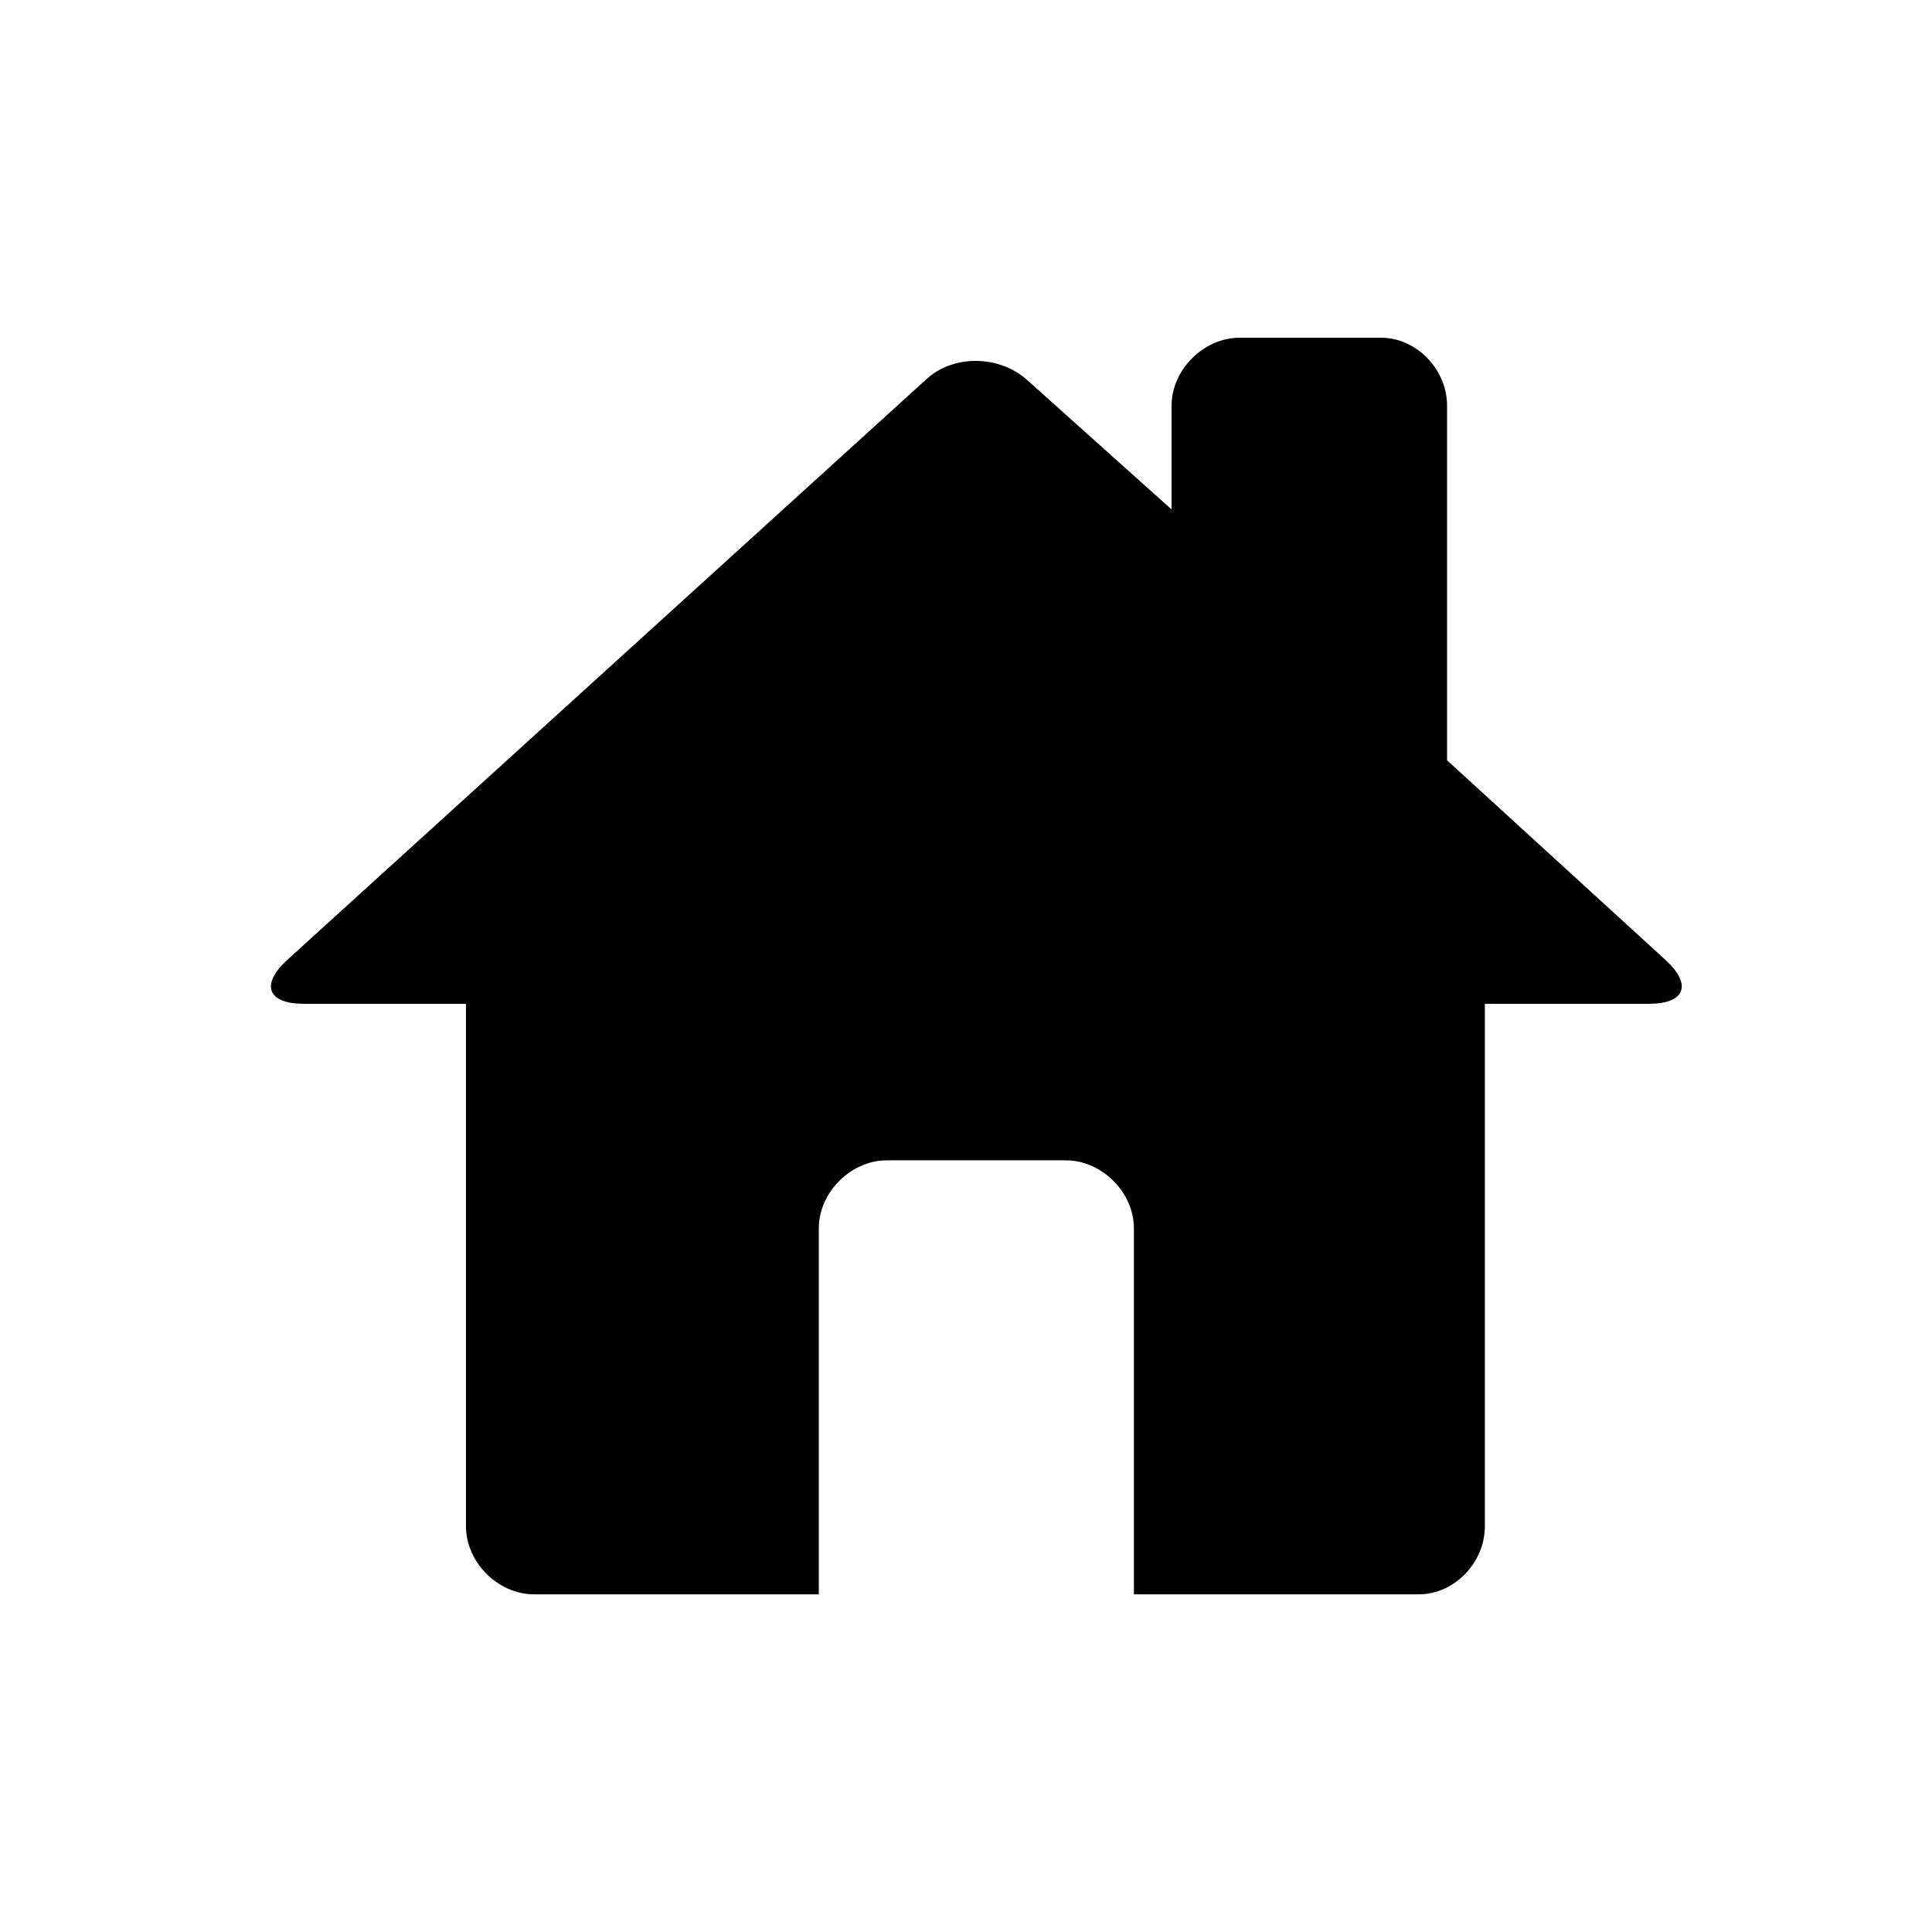
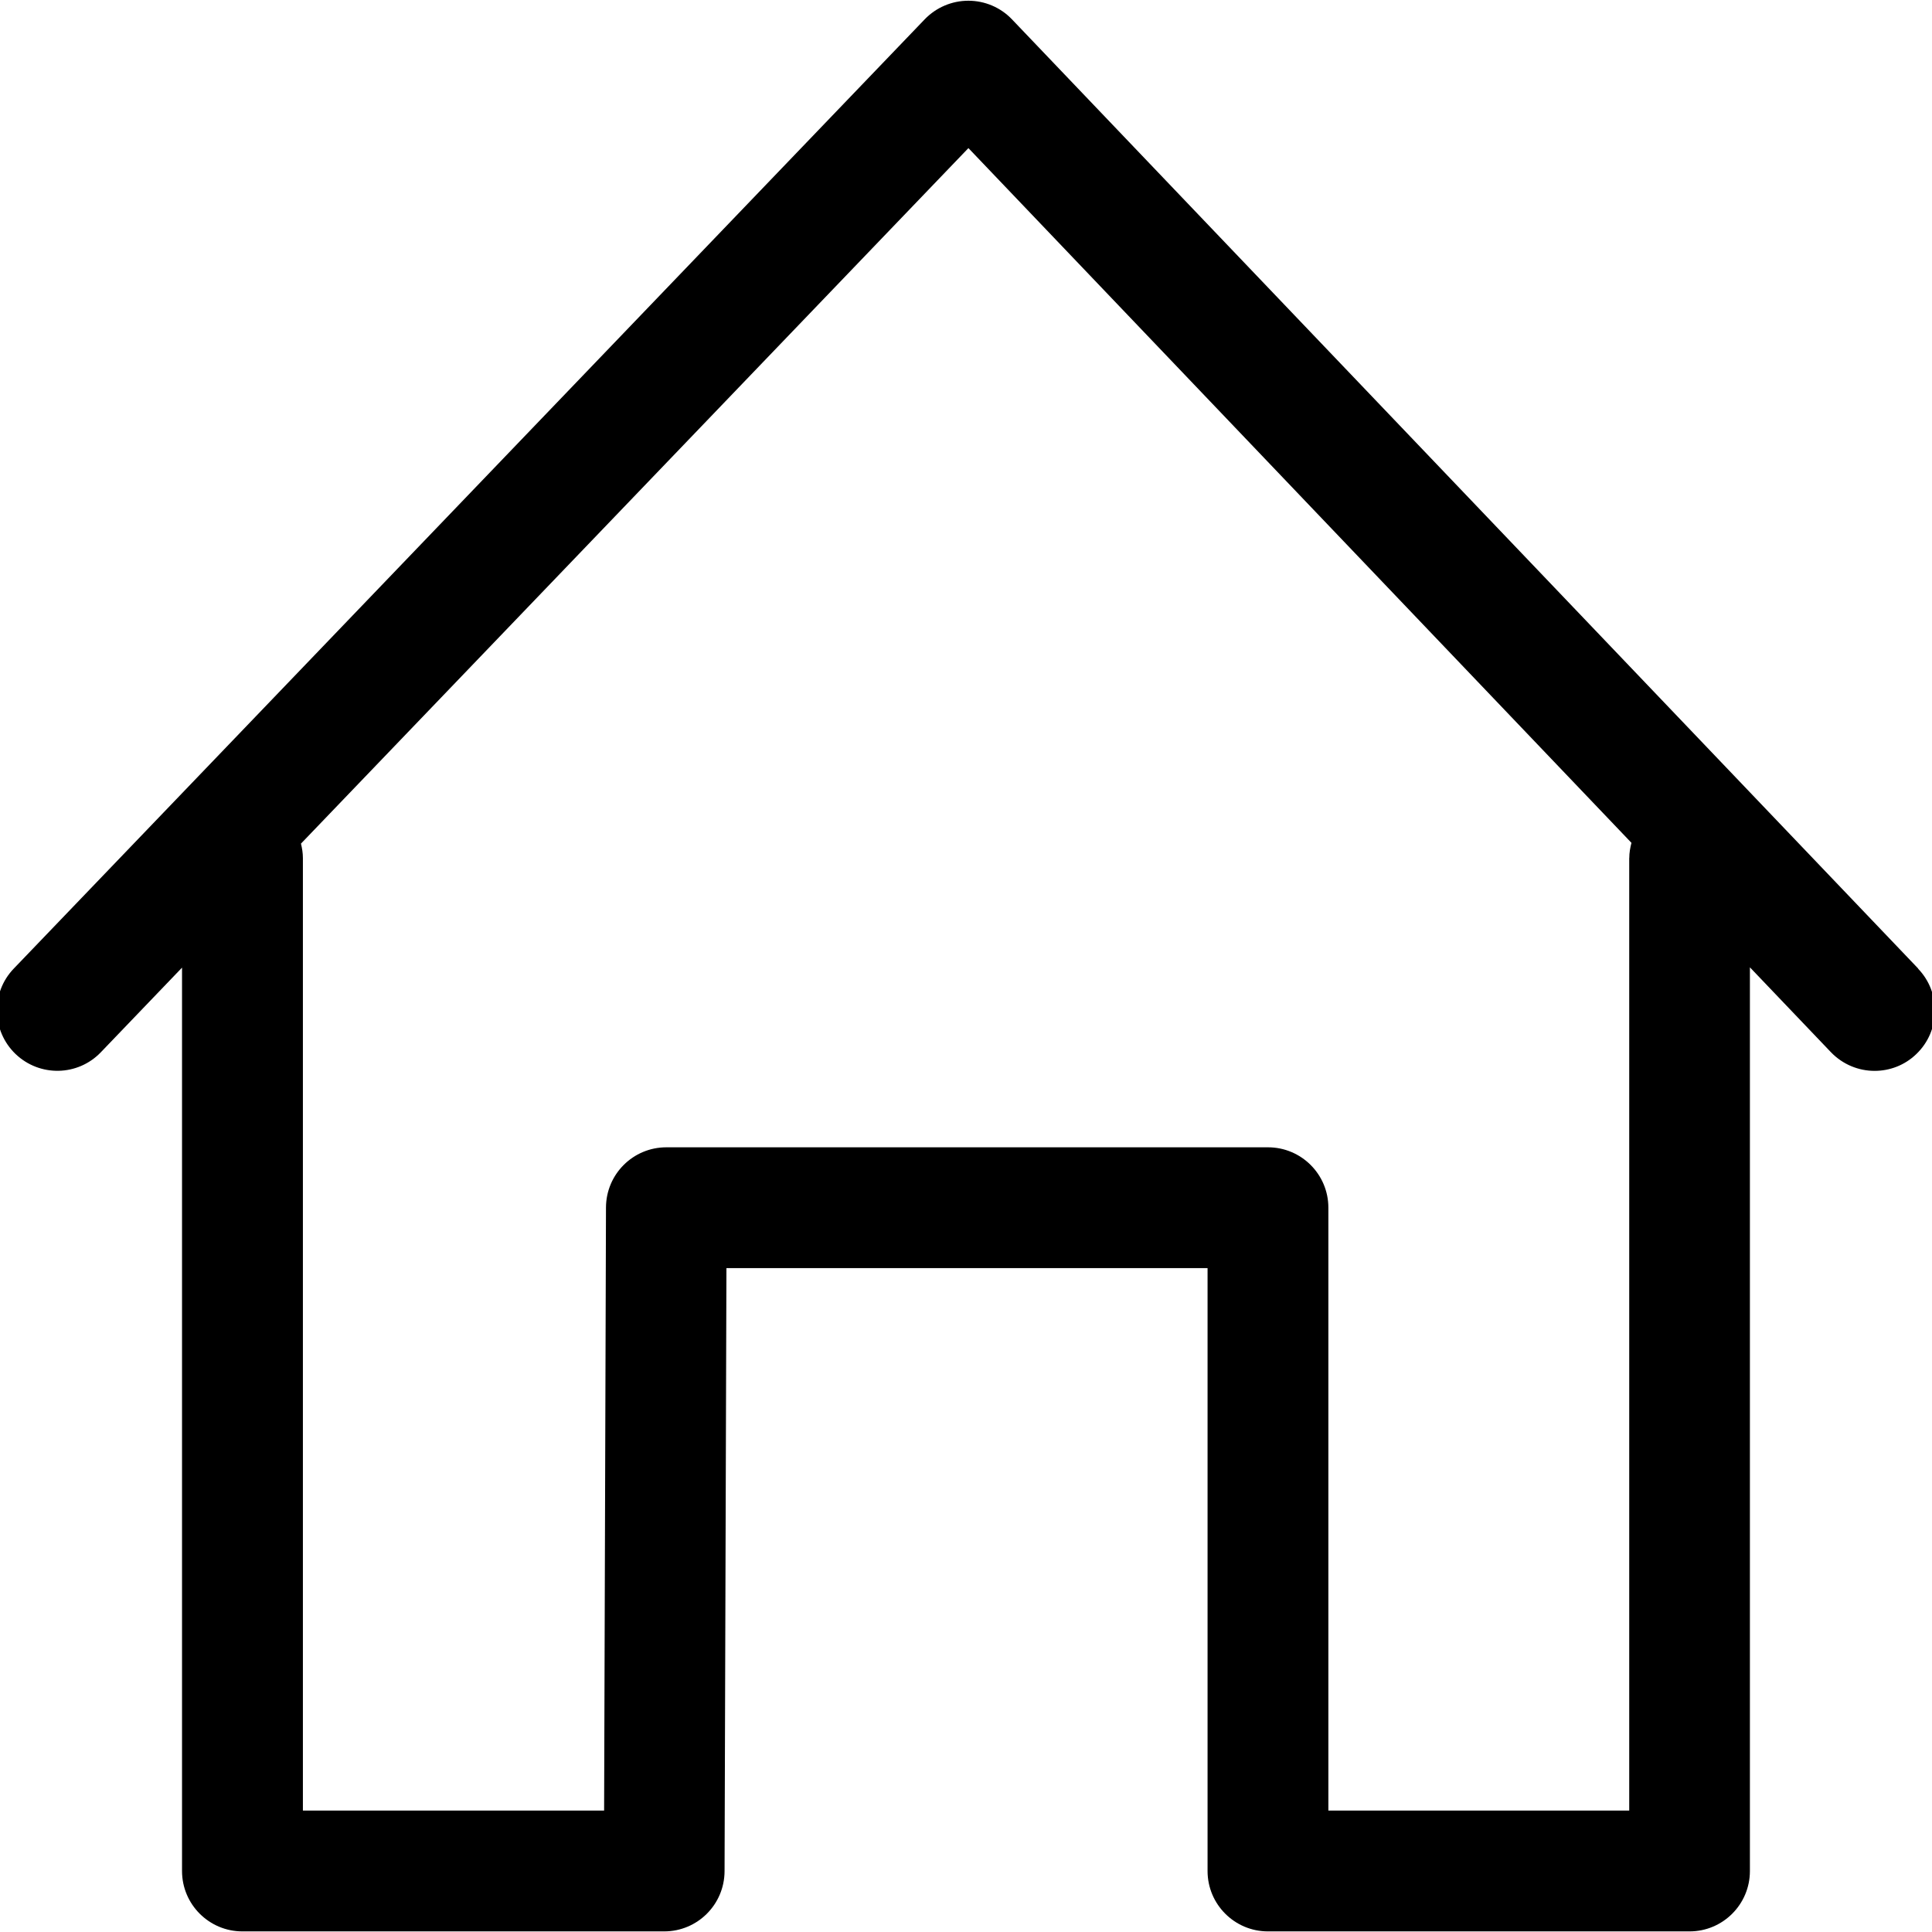
- <svg xmlns="http://www.w3.org/2000/svg" fill="#000000" width="800px" height="800px" viewBox="-4.5 0 32 32" version="1.1">
-   <path d="M19.469 12.594l3.625 3.313c0.438 0.406 0.313 0.719-0.281 0.719h-2.719v8.656c0 0.594-0.5 1.125-1.094 1.125h-4.719v-6.063c0-0.594-0.531-1.125-1.125-1.125h-2.969c-0.594 0-1.125 0.531-1.125 1.125v6.063h-4.719c-0.594 0-1.125-0.531-1.125-1.125v-8.656h-2.688c-0.594 0-0.719-0.313-0.281-0.719l10.594-9.625c0.438-0.406 1.188-0.406 1.656 0l2.406 2.156v-1.719c0-0.594 0.531-1.125 1.125-1.125h2.344c0.594 0 1.094 0.531 1.094 1.125v5.875z" />
+ <svg xmlns="http://www.w3.org/2000/svg" fill="#000000" width="800px" height="800px" viewBox="0 0 32 32" version="1.1">
+   <path d="M31.772 16.043l-15.012-15.724c-0.189-0.197-0.449-0.307-0.721-0.307s-0.533 0.111-0.722 0.307l-15.089 15.724c-0.383 0.398-0.369 1.031 0.029 1.414 0.399 0.382 1.031 0.371 1.414-0.029l1.344-1.401v14.963c0 0.552 0.448 1 1 1h6.986c0.551 0 0.998-0.445 1-0.997l0.031-9.989h7.969v9.986c0 0.552 0.448 1 1 1h6.983c0.552 0 1-0.448 1-1v-14.968l1.343 1.407c0.197 0.204 0.459 0.308 0.722 0.308 0.249 0 0.499-0.092 0.692-0.279 0.398-0.382 0.411-1.015 0.029-1.413zM26.985 14.213v15.776h-4.983v-9.986c0-0.552-0.448-1-1-1h-9.965c-0.551 0-0.998 0.445-1 0.997l-0.031 9.989h-4.989v-15.777c0-0.082-0.013-0.162-0.032-0.239l11.055-11.52 10.982 11.507c-0.021 0.081-0.036 0.165-0.036 0.252z" />
</svg>
